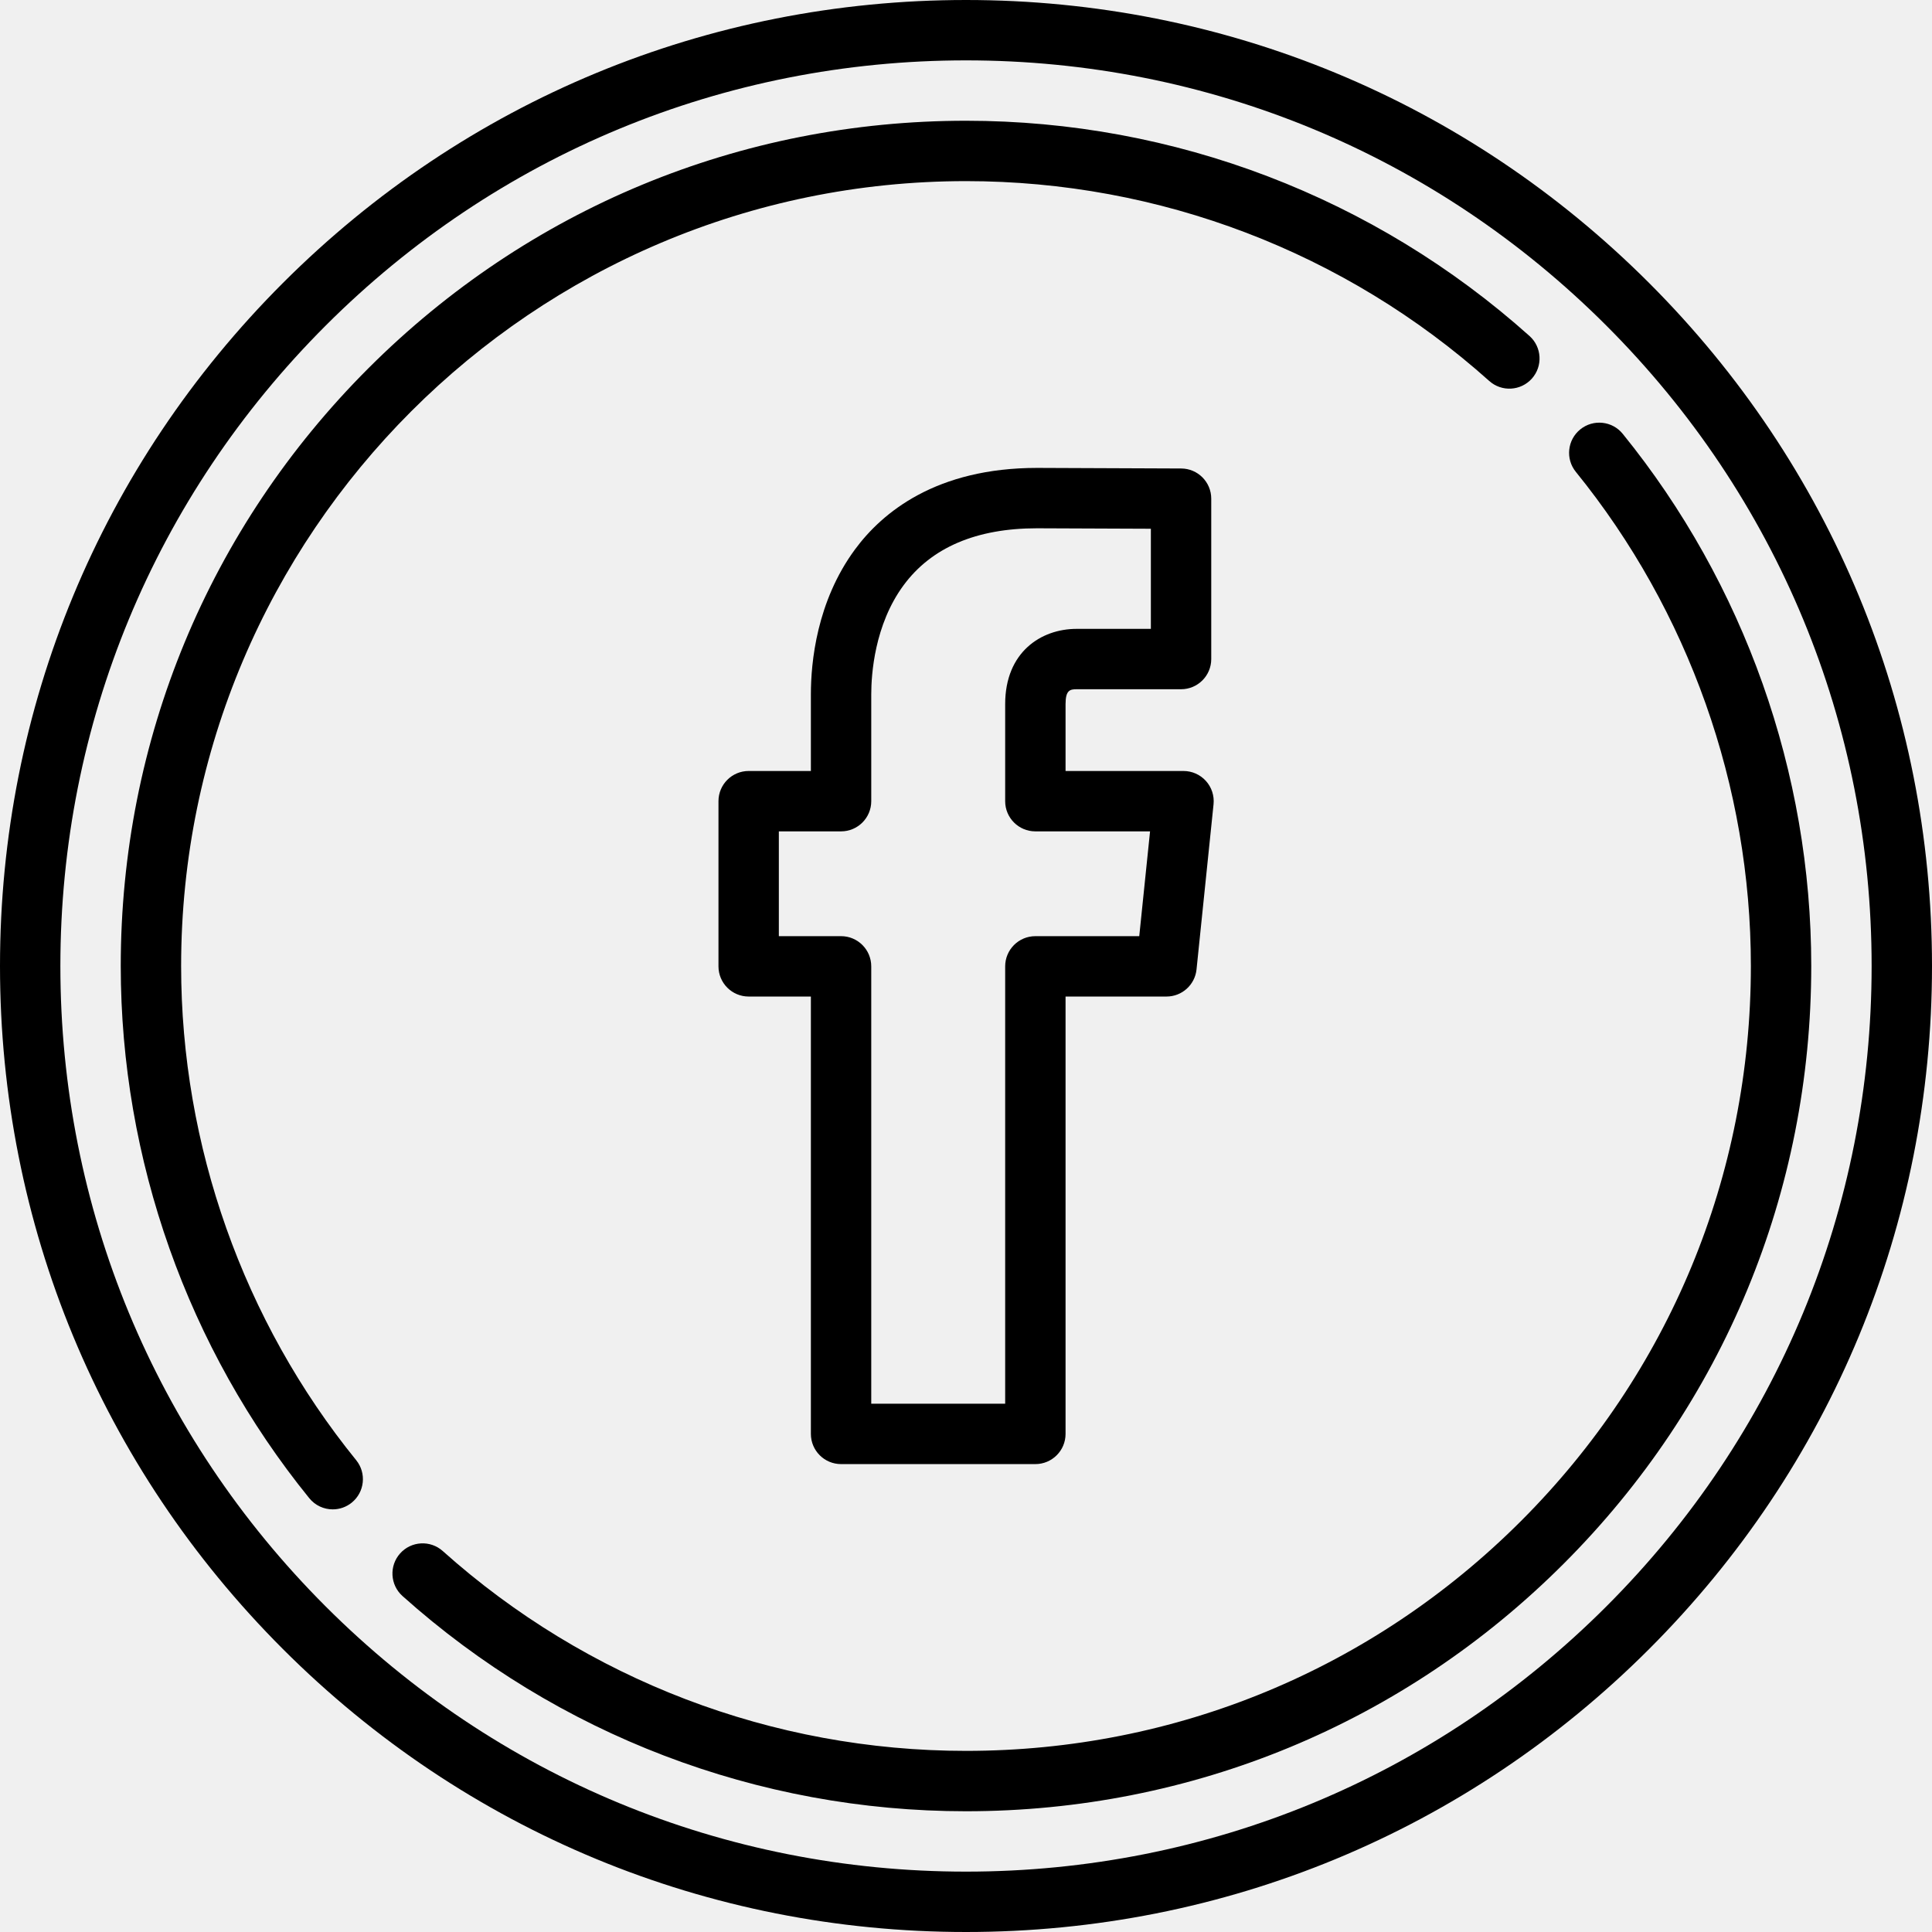
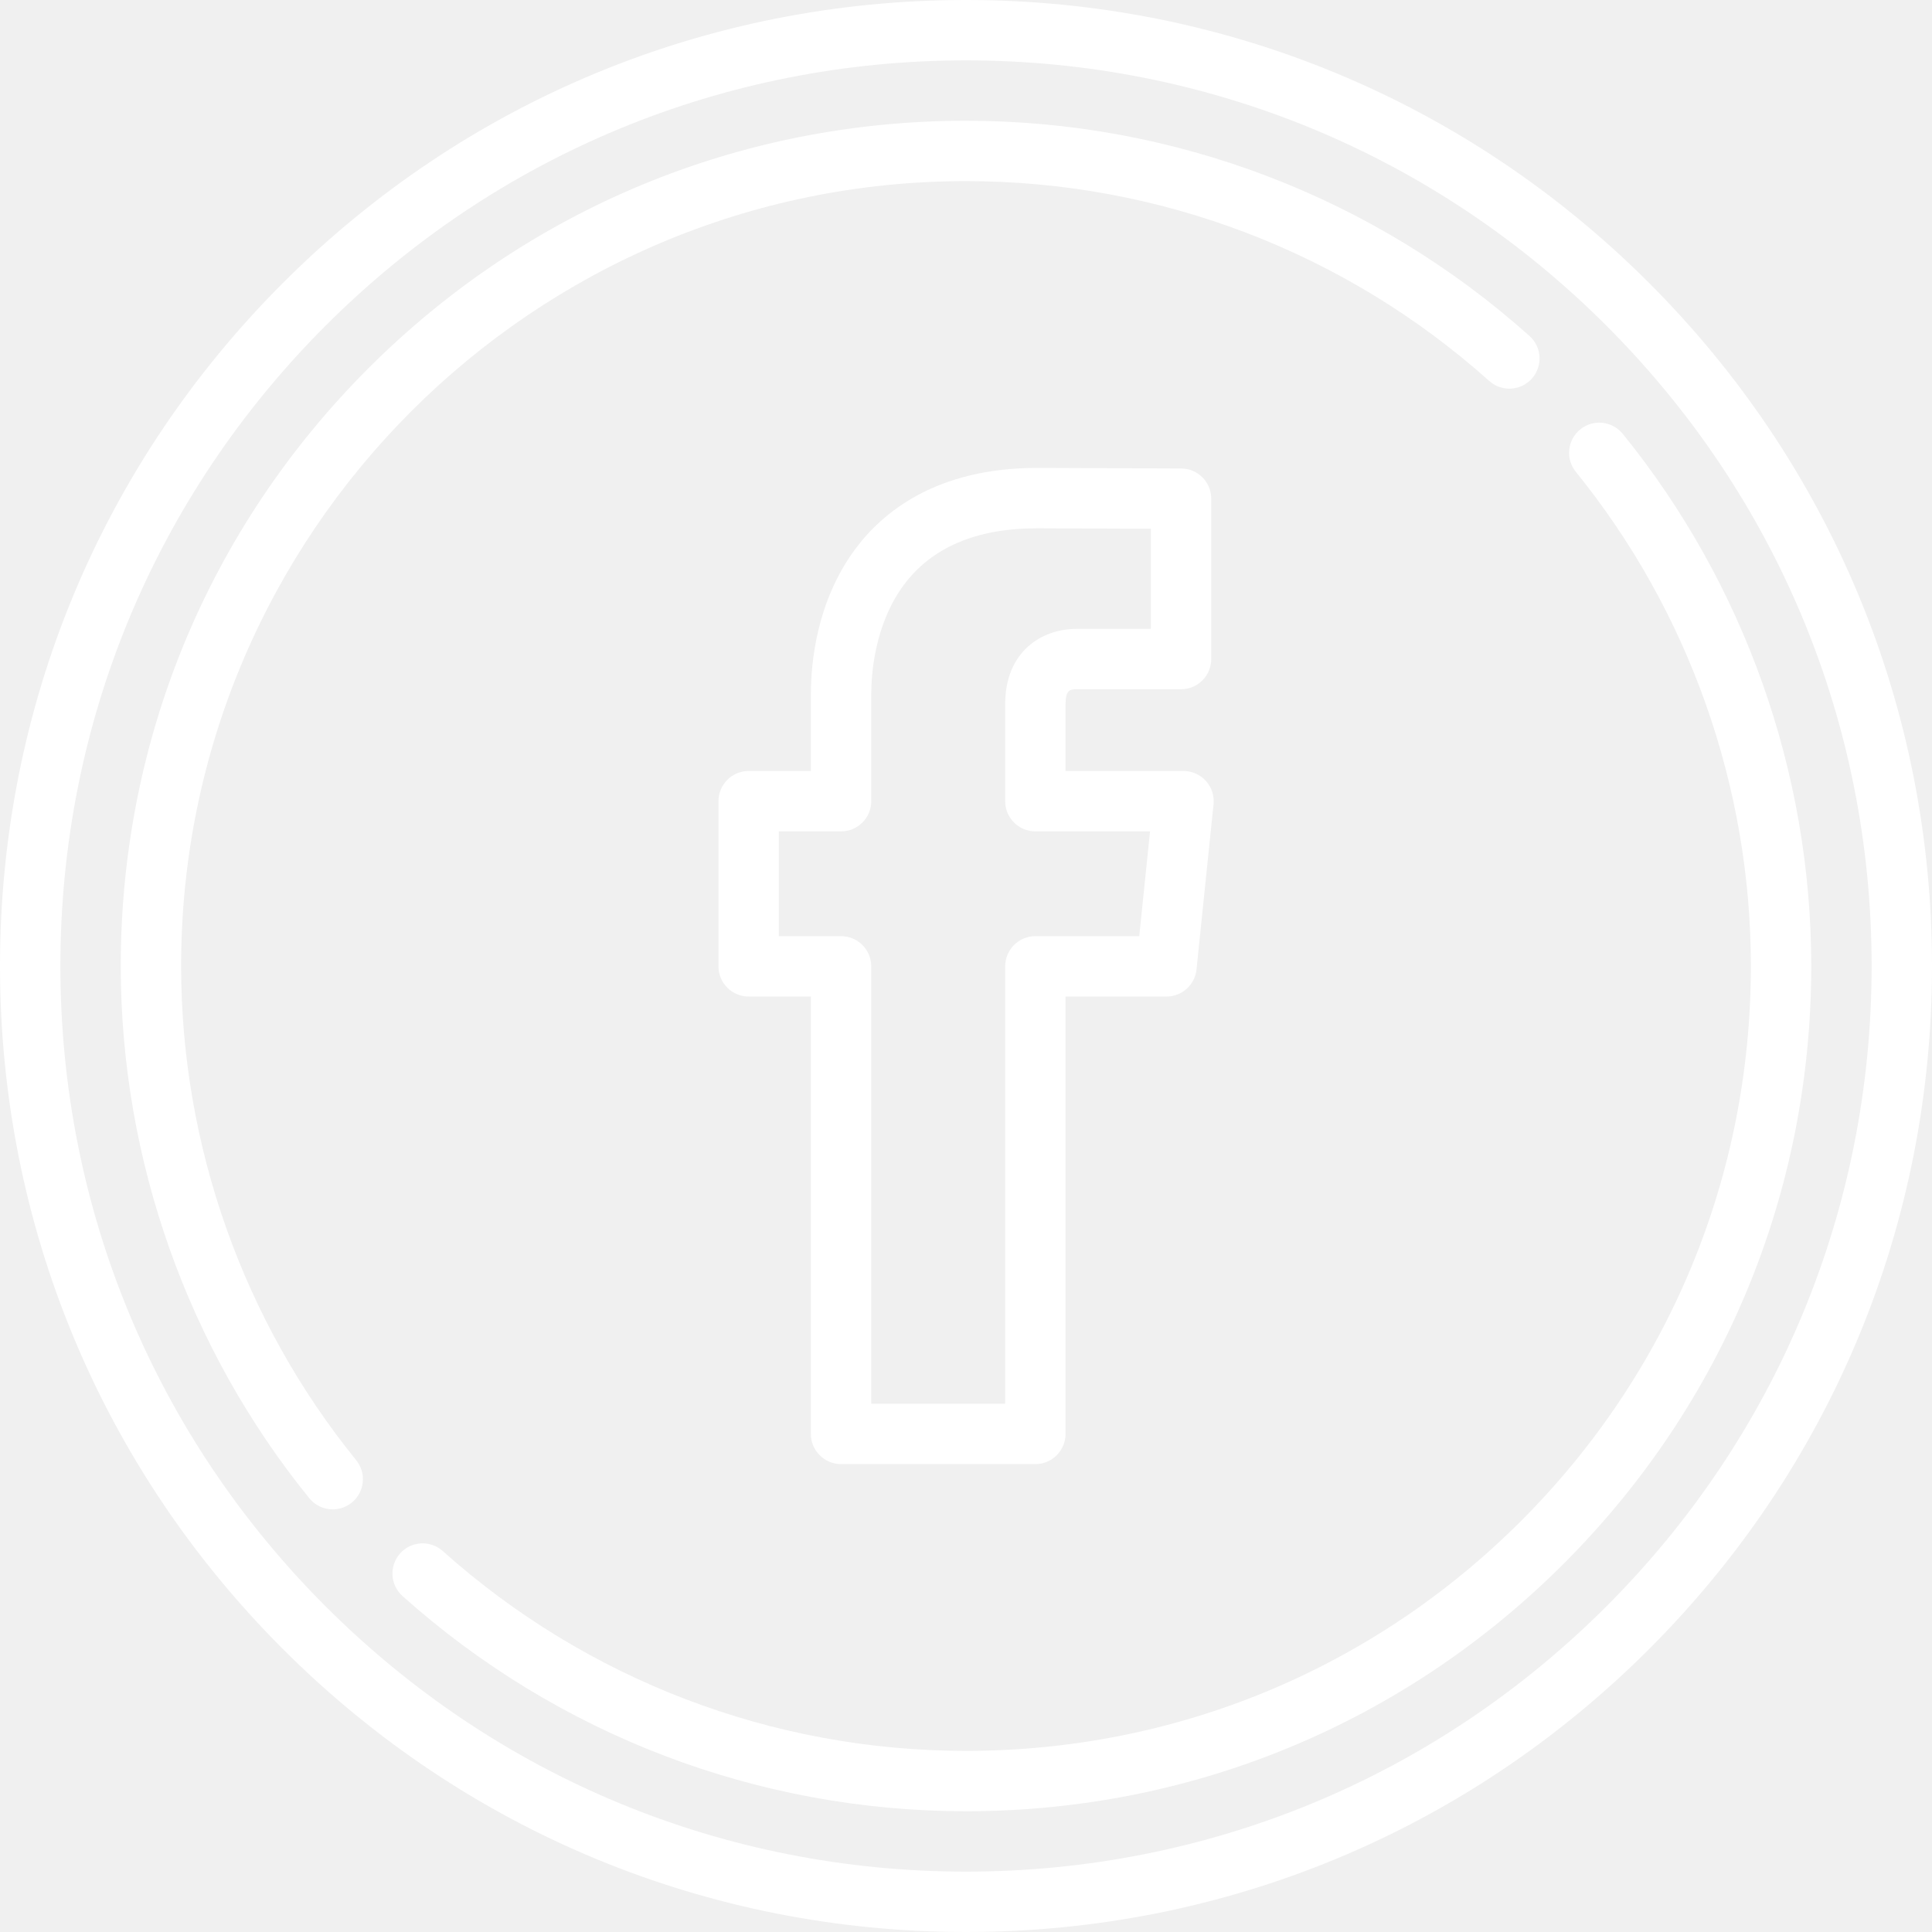
<svg xmlns="http://www.w3.org/2000/svg" version="1.1" id="Capa_1" x="0px" y="0px" viewBox="0 0 512 512" style="enable-background:new 0 0 512 512;" xml:space="preserve">
  <g>
-     <path d="M222.892,388h51.491c4.418,0,8-3.582,8-8V264.093h26.751c4.101,0,7.538-3.101,7.958-7.18l4.51-43.772   c0.232-2.252-0.501-4.498-2.019-6.179c-1.517-1.682-3.675-2.641-5.939-2.641h-31.261v-17.73c0-3.662,1.159-3.936,2.928-3.936   h27.682c4.418,0,8-3.582,8-8v-42.5c0-4.406-3.562-7.982-7.968-8L274.848,124c-26.752,0-41.029,11.77-48.295,21.643   c-10.146,13.787-11.661,29.941-11.661,38.343v20.334h-16.489c-4.418,0-8,3.582-8,8v43.772c0,4.418,3.582,8,8,8h16.489V380   C214.892,384.418,218.473,388,222.892,388z M206.402,248.093v-27.772h16.489c4.418,0,8-3.582,8-8v-28.334   c0-5.185,0.833-18.376,8.547-28.86c7.386-10.037,19.3-15.126,35.376-15.126l30.177,0.122v26.533h-19.682   c-9.421,0-18.928,6.164-18.928,19.936v25.73c0,4.418,3.582,8,8,8h30.395l-2.862,27.772h-27.533c-4.418,0-8,3.582-8,8V372h-35.491   V256.093c0-4.418-3.582-8-8-8H206.402z" />
-     <path d="M437.022,74.984C388.67,26.63,324.381,0,256,0C187.624,0,123.338,26.63,74.984,74.984S0,187.624,0,256   c0,68.388,26.63,132.678,74.984,181.028C123.335,485.375,187.621,512,256,512c68.385,0,132.673-26.625,181.021-74.972   C485.372,388.679,512,324.389,512,256C512,187.622,485.372,123.336,437.022,74.984z M425.708,425.714   C380.381,471.039,320.111,496,256,496c-64.106,0-124.374-24.961-169.703-70.286C40.965,380.386,16,320.113,16,256   c0-64.102,24.965-124.37,70.297-169.702C131.63,40.965,191.898,16,256,16c64.108,0,124.378,24.965,169.708,70.297   C471.037,131.628,496,191.896,496,256C496,320.115,471.037,380.387,425.708,425.714z" />
-     <path d="M430.038,114.969c-2.784-3.432-7.821-3.957-11.253-1.172c-3.431,2.784-3.956,7.822-1.172,11.252   C447.526,161.919,464,208.425,464,256c0,55.567-21.635,107.803-60.919,147.086C363.797,442.367,311.563,464,256,464   c-51.26,0-100.505-18.807-138.663-52.956c-3.292-2.946-8.35-2.666-11.296,0.626c-2.946,3.292-2.666,8.35,0.626,11.296   C147.763,459.745,200.797,480,256,480c59.837,0,116.089-23.297,158.394-65.601C456.701,372.094,480,315.84,480,256   C480,204.766,462.256,154.681,430.038,114.969z" />
-     <path d="M48,256c0-114.691,93.309-208,208-208c51.26,0,100.504,18.808,138.662,52.959c3.293,2.948,8.351,2.666,11.296-0.625   c2.947-3.292,2.667-8.35-0.625-11.296C364.237,52.256,311.203,32,256,32c-59.829,0-116.079,23.301-158.389,65.611   C55.301,139.92,32,196.171,32,256c0,51.24,17.744,101.328,49.963,141.038c1.581,1.949,3.889,2.96,6.217,2.96   c1.771,0,3.553-0.585,5.036-1.788c3.431-2.784,3.956-7.822,1.172-11.253C64.474,350.088,48,303.58,48,256z" />
+     <path fill="#fff" d="M222.892,388h51.491c4.418,0,8-3.582,8-8V264.093h26.751c4.101,0,7.538-3.101,7.958-7.18l4.51-43.772   c0.232-2.252-0.501-4.498-2.019-6.179c-1.517-1.682-3.675-2.641-5.939-2.641h-31.261v-17.73c0-3.662,1.159-3.936,2.928-3.936   h27.682c4.418,0,8-3.582,8-8v-42.5c0-4.406-3.562-7.982-7.968-8L274.848,124c-26.752,0-41.029,11.77-48.295,21.643   c-10.146,13.787-11.661,29.941-11.661,38.343v20.334h-16.489c-4.418,0-8,3.582-8,8v43.772c0,4.418,3.582,8,8,8h16.489V380   C214.892,384.418,218.473,388,222.892,388z M206.402,248.093v-27.772h16.489c4.418,0,8-3.582,8-8v-28.334   c0-5.185,0.833-18.376,8.547-28.86c7.386-10.037,19.3-15.126,35.376-15.126l30.177,0.122v26.533h-19.682   c-9.421,0-18.928,6.164-18.928,19.936v25.73c0,4.418,3.582,8,8,8h30.395l-2.862,27.772h-27.533c-4.418,0-8,3.582-8,8V372h-35.491   V256.093c0-4.418-3.582-8-8-8H206.402z" />
+     <path fill="#fff" d="M437.022,74.984C388.67,26.63,324.381,0,256,0C187.624,0,123.338,26.63,74.984,74.984S0,187.624,0,256   c0,68.388,26.63,132.678,74.984,181.028C123.335,485.375,187.621,512,256,512c68.385,0,132.673-26.625,181.021-74.972   C485.372,388.679,512,324.389,512,256C512,187.622,485.372,123.336,437.022,74.984z M425.708,425.714   C380.381,471.039,320.111,496,256,496c-64.106,0-124.374-24.961-169.703-70.286C40.965,380.386,16,320.113,16,256   c0-64.102,24.965-124.37,70.297-169.702C131.63,40.965,191.898,16,256,16c64.108,0,124.378,24.965,169.708,70.297   C471.037,131.628,496,191.896,496,256C496,320.115,471.037,380.387,425.708,425.714z" />
+     <path fill="#fff" d="M430.038,114.969c-2.784-3.432-7.821-3.957-11.253-1.172c-3.431,2.784-3.956,7.822-1.172,11.252   C447.526,161.919,464,208.425,464,256c0,55.567-21.635,107.803-60.919,147.086C363.797,442.367,311.563,464,256,464   c-51.26,0-100.505-18.807-138.663-52.956c-3.292-2.946-8.35-2.666-11.296,0.626c-2.946,3.292-2.666,8.35,0.626,11.296   C147.763,459.745,200.797,480,256,480c59.837,0,116.089-23.297,158.394-65.601C456.701,372.094,480,315.84,480,256   C480,204.766,462.256,154.681,430.038,114.969z" />
+     <path fill="#fff" d="M48,256c0-114.691,93.309-208,208-208c51.26,0,100.504,18.808,138.662,52.959c3.293,2.948,8.351,2.666,11.296-0.625   c2.947-3.292,2.667-8.35-0.625-11.296C364.237,52.256,311.203,32,256,32c-59.829,0-116.079,23.301-158.389,65.611   C55.301,139.92,32,196.171,32,256c0,51.24,17.744,101.328,49.963,141.038c1.581,1.949,3.889,2.96,6.217,2.96   c1.771,0,3.553-0.585,5.036-1.788c3.431-2.784,3.956-7.822,1.172-11.253C64.474,350.088,48,303.58,48,256z" />
  </g>
  <g>
</g>
  <g>
</g>
  <g>
</g>
  <g>
</g>
  <g>
</g>
  <g>
</g>
  <g>
</g>
  <g>
</g>
  <g>
</g>
  <g>
</g>
  <g>
</g>
  <g>
</g>
  <g>
</g>
  <g>
</g>
  <g>
</g>
</svg>
